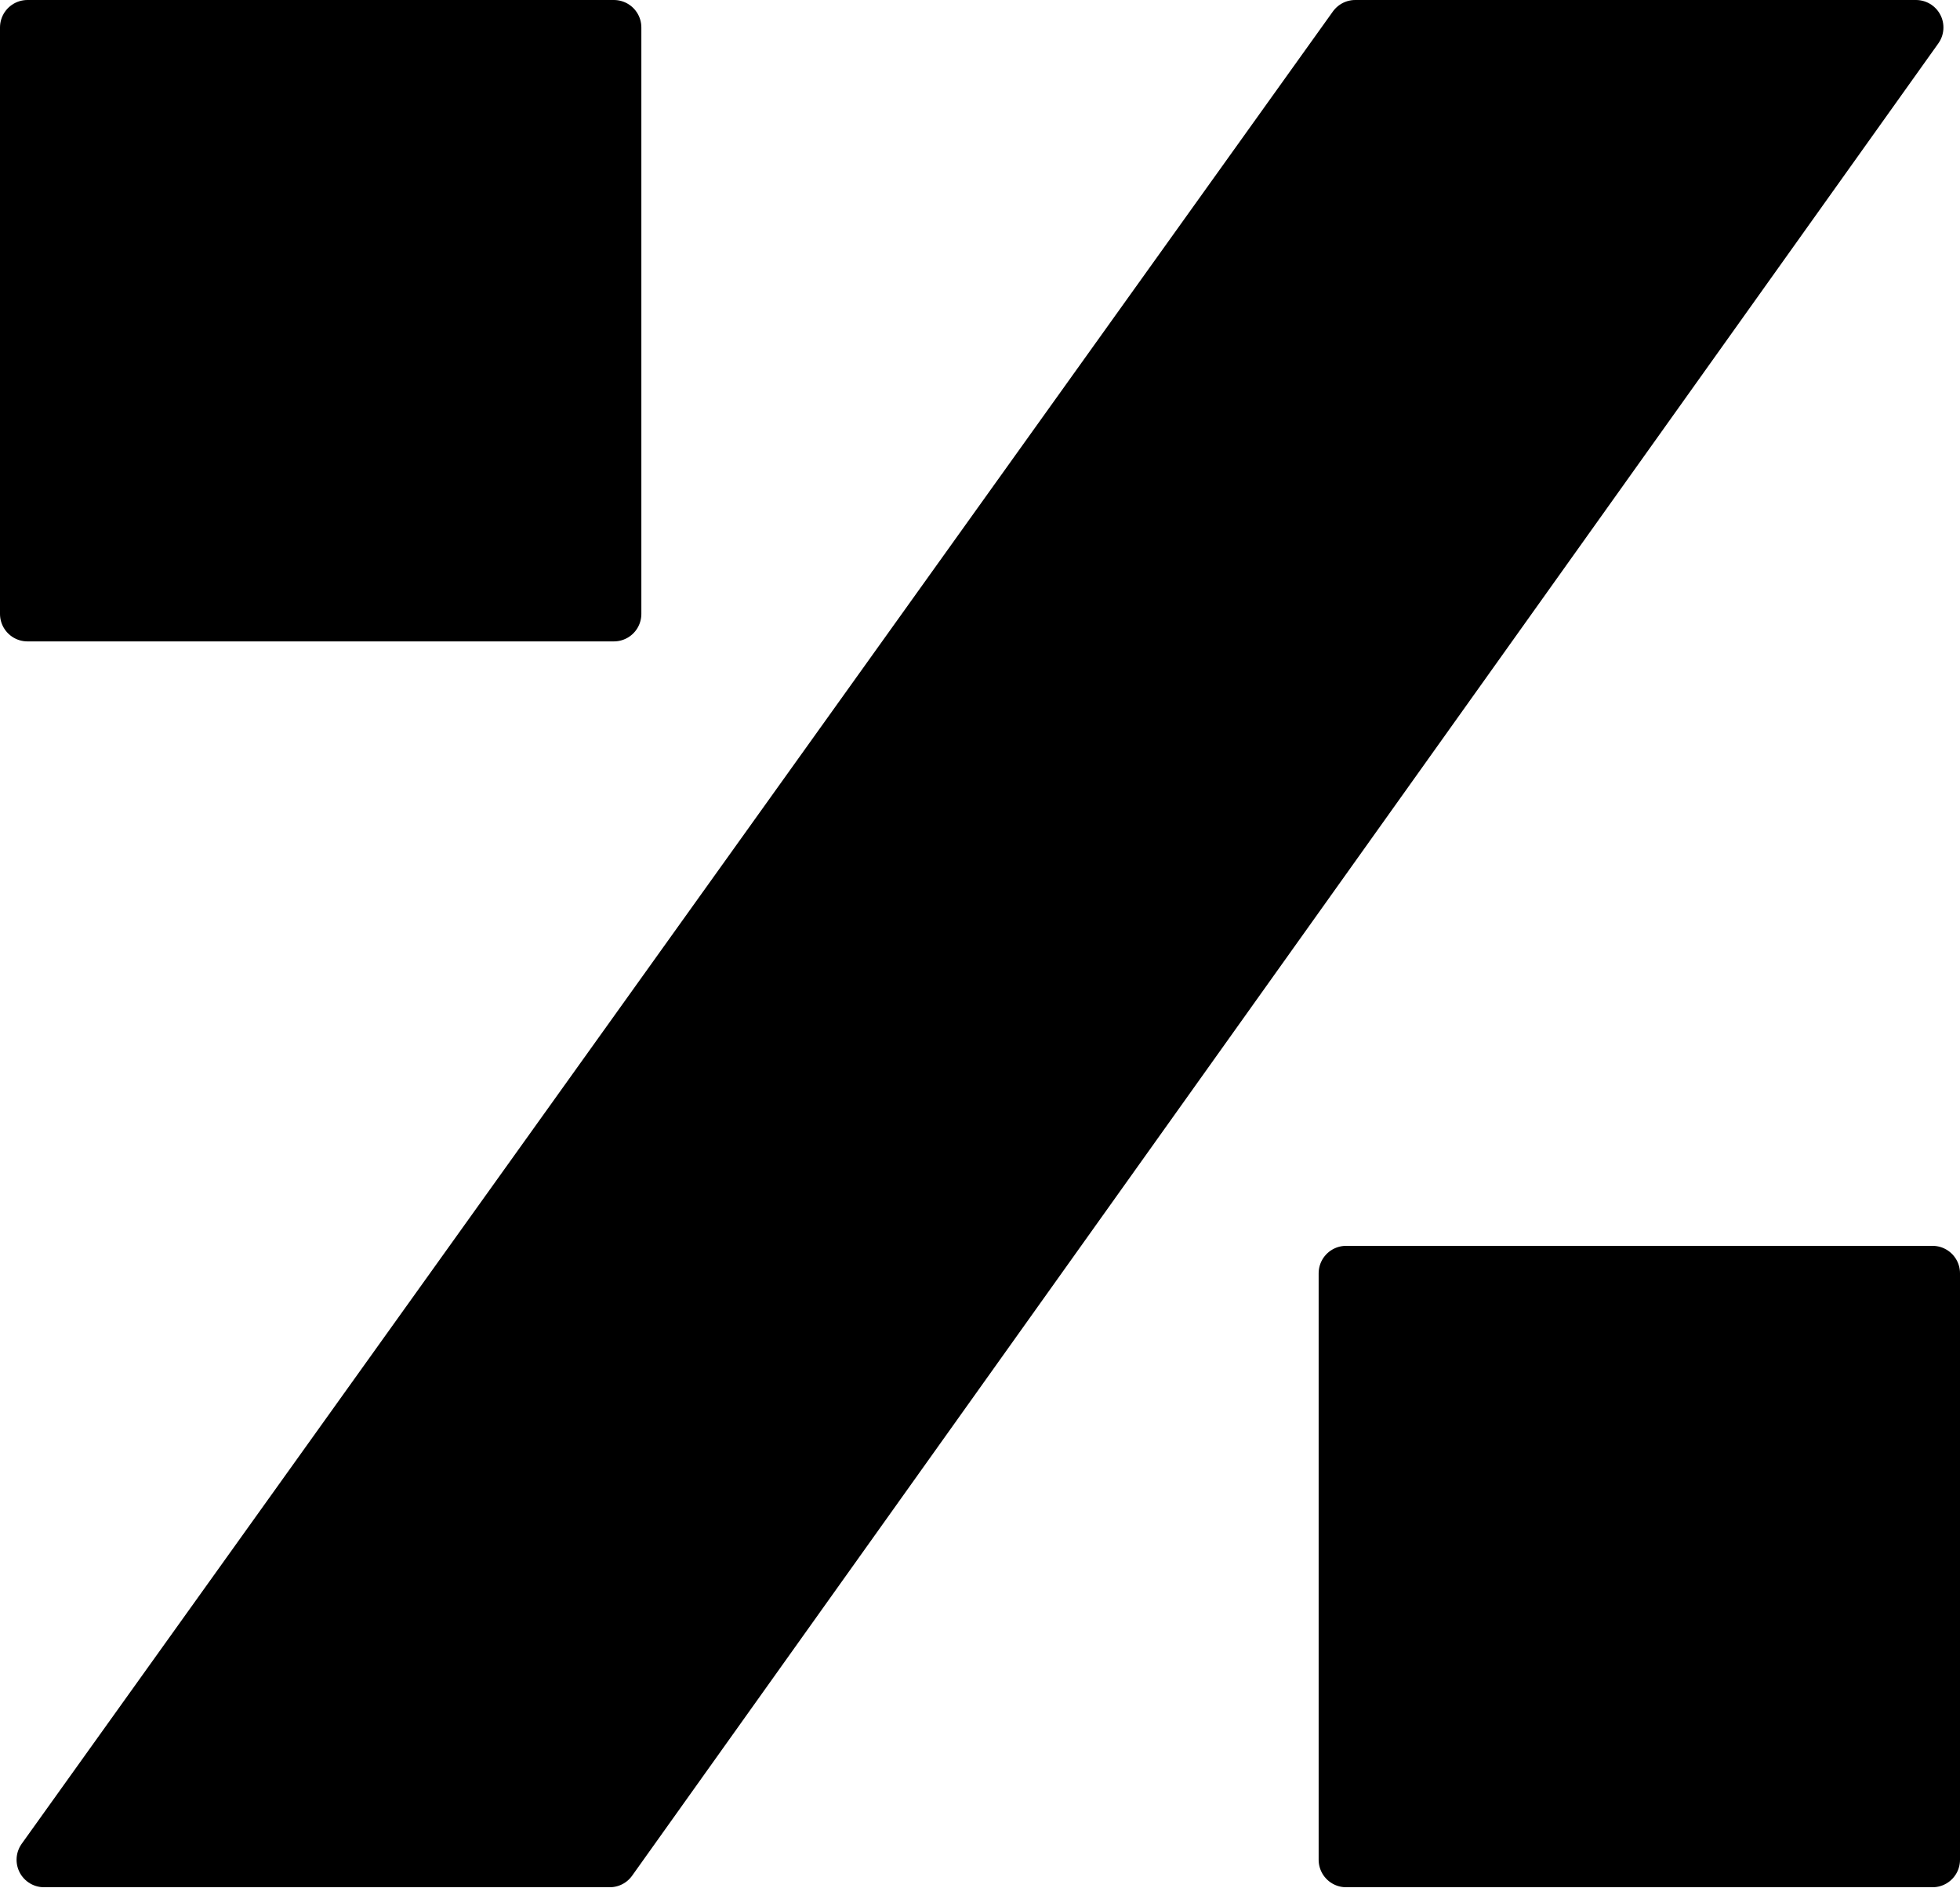
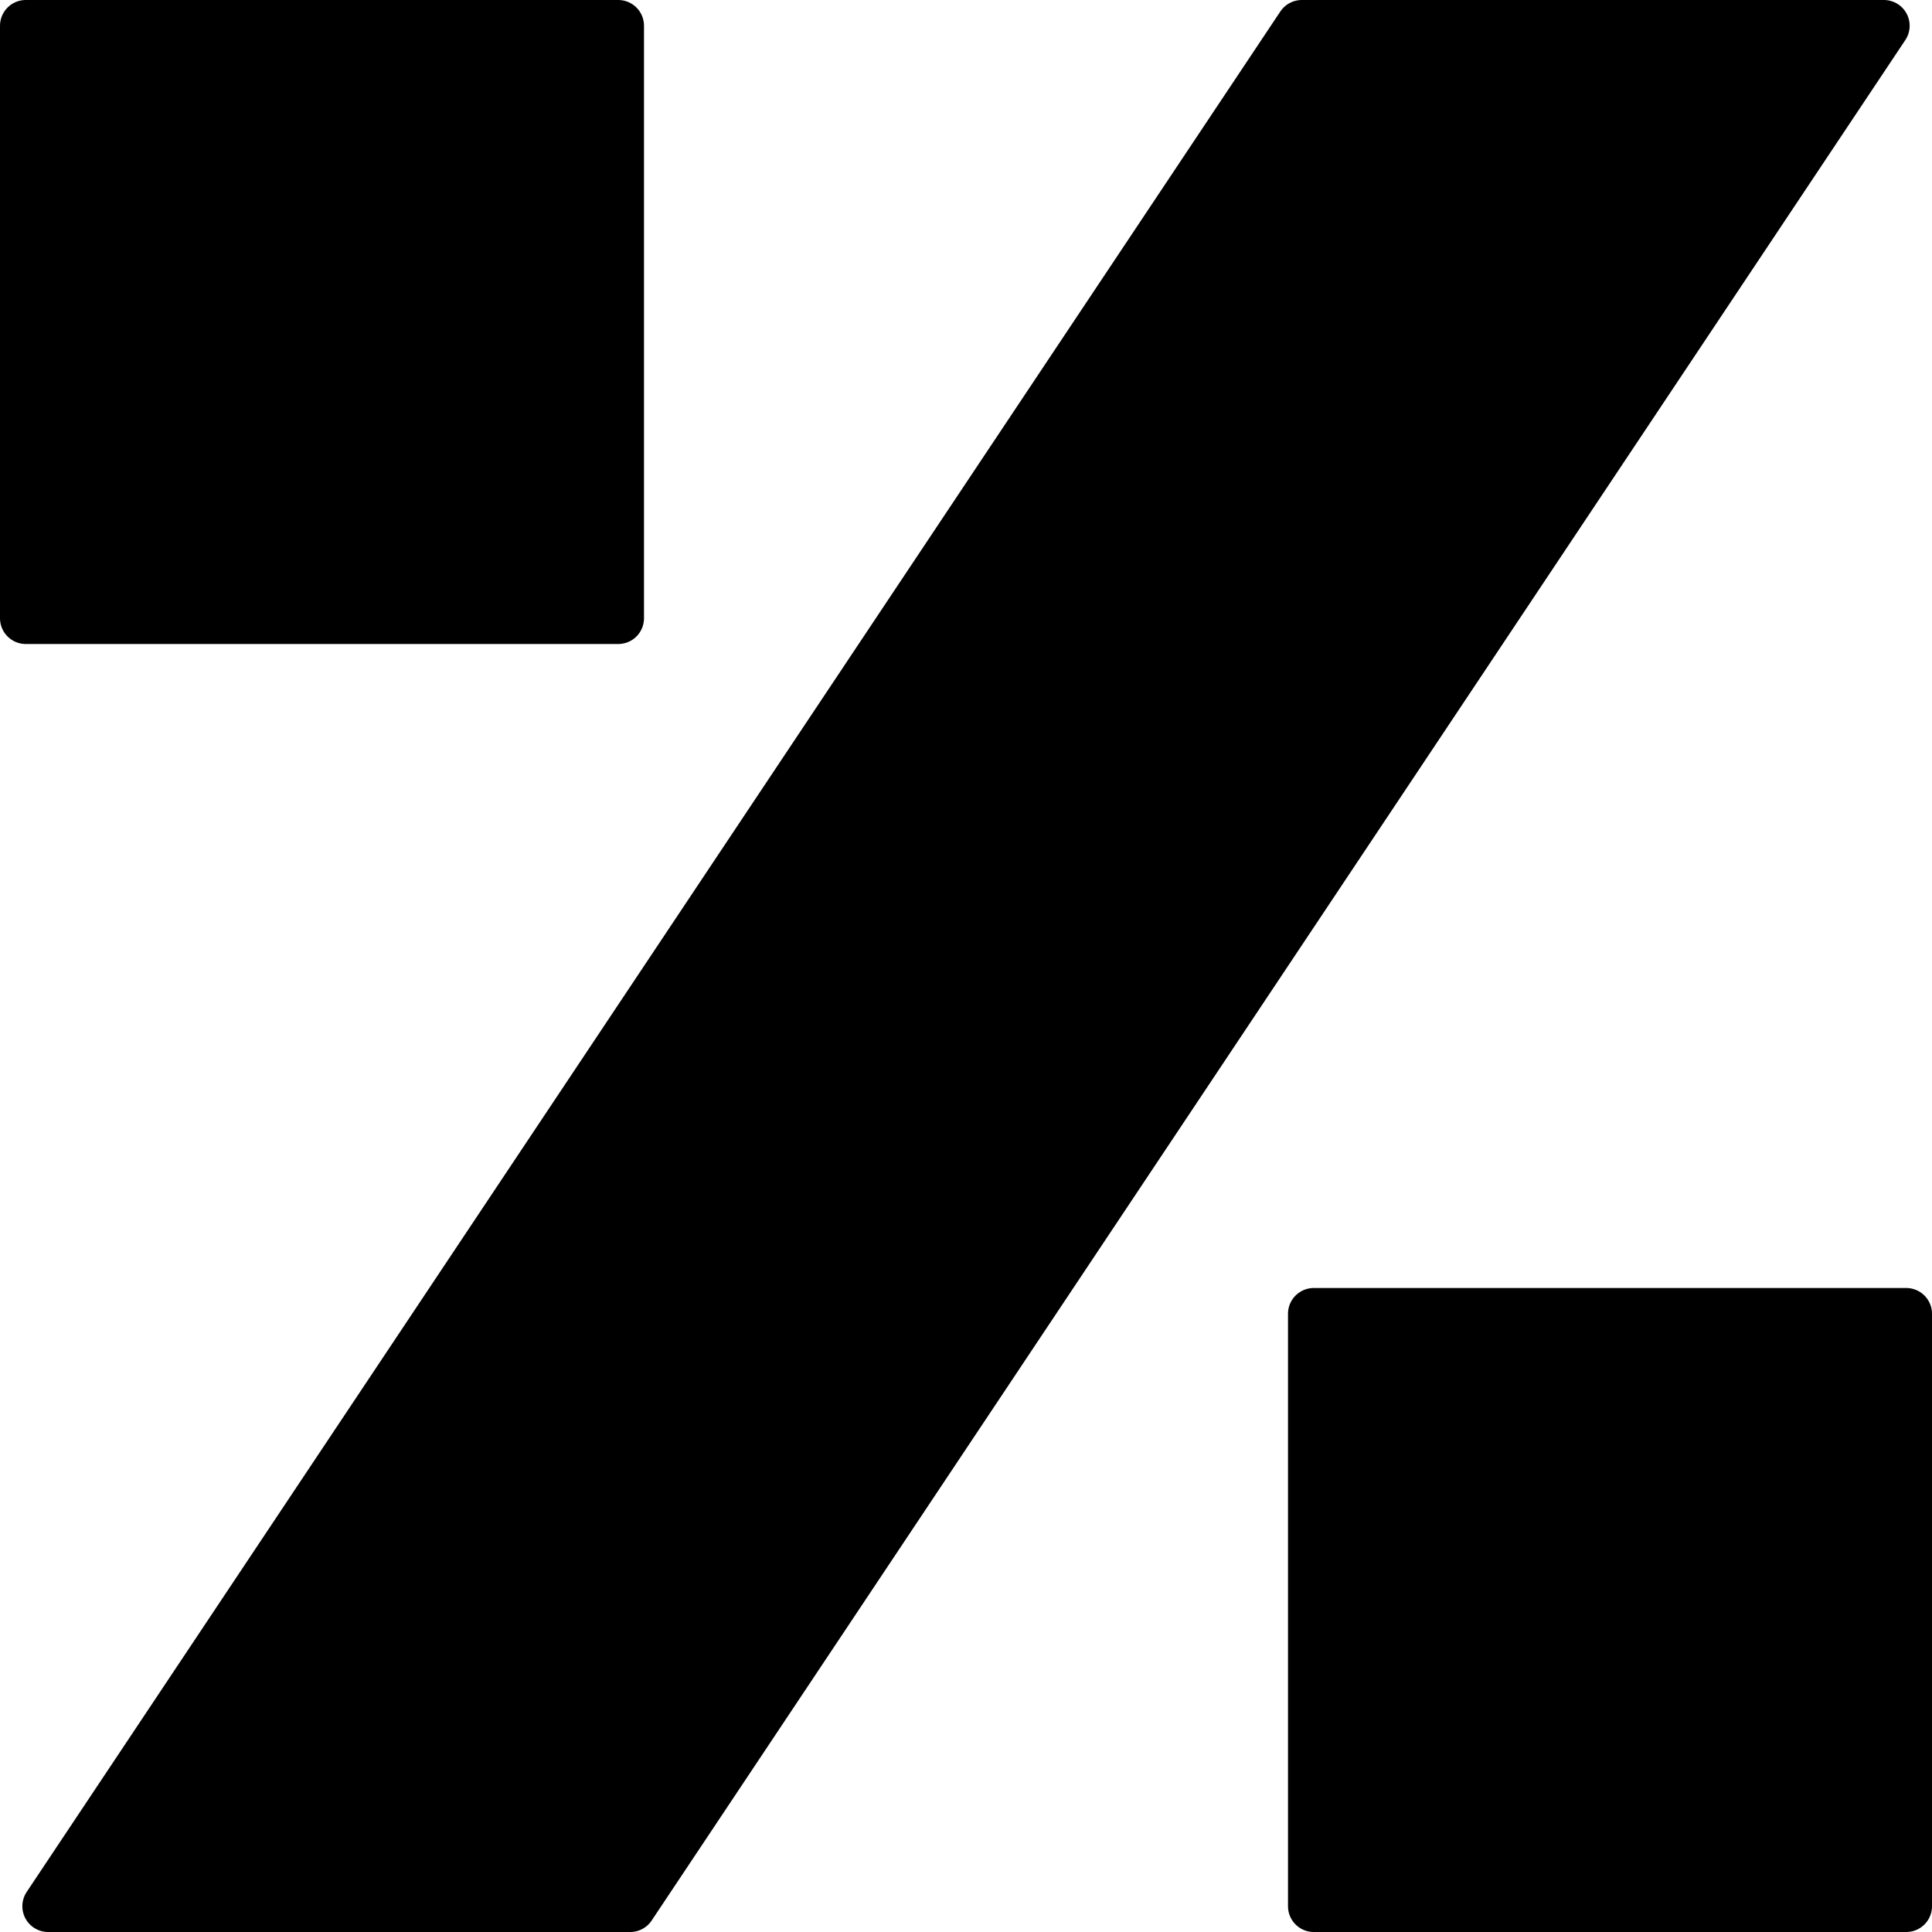
- <svg xmlns="http://www.w3.org/2000/svg" viewBox="-118.465 -3.315 236.63 227.83" width="236.63" height="227.83">
-   <g fill="#000" stroke="#000" stroke-width="6.63" stroke-linejoin="round">
-     <path d="M-115.15 0.00L-44.35 0.00L-44.35 70.80L-115.15 70.80ZM44.05 150.40L114.85 150.40L114.85 221.20L44.05 221.20ZM45.15 0.00L112.85 0.00L-44.85 221.20L-113.15 221.20Z" />
+ <svg xmlns="http://www.w3.org/2000/svg" viewBox="-150 0 300 300" width="300.00" height="300.00">
+   <g fill="#000" stroke="#000" stroke-width="8" stroke-linejoin="round">
+     <path d="M-146.00 4.00L-54.00 4.00L-54.00 96.00L-146.00 96.00ZM54.00 204.00L146.00 204.00L146.00 296.00L54.00 296.00ZM52.14 4.00L142.53 4.00L-52.14 296.00L-142.53 296.00Z" />
  </g>
</svg>
